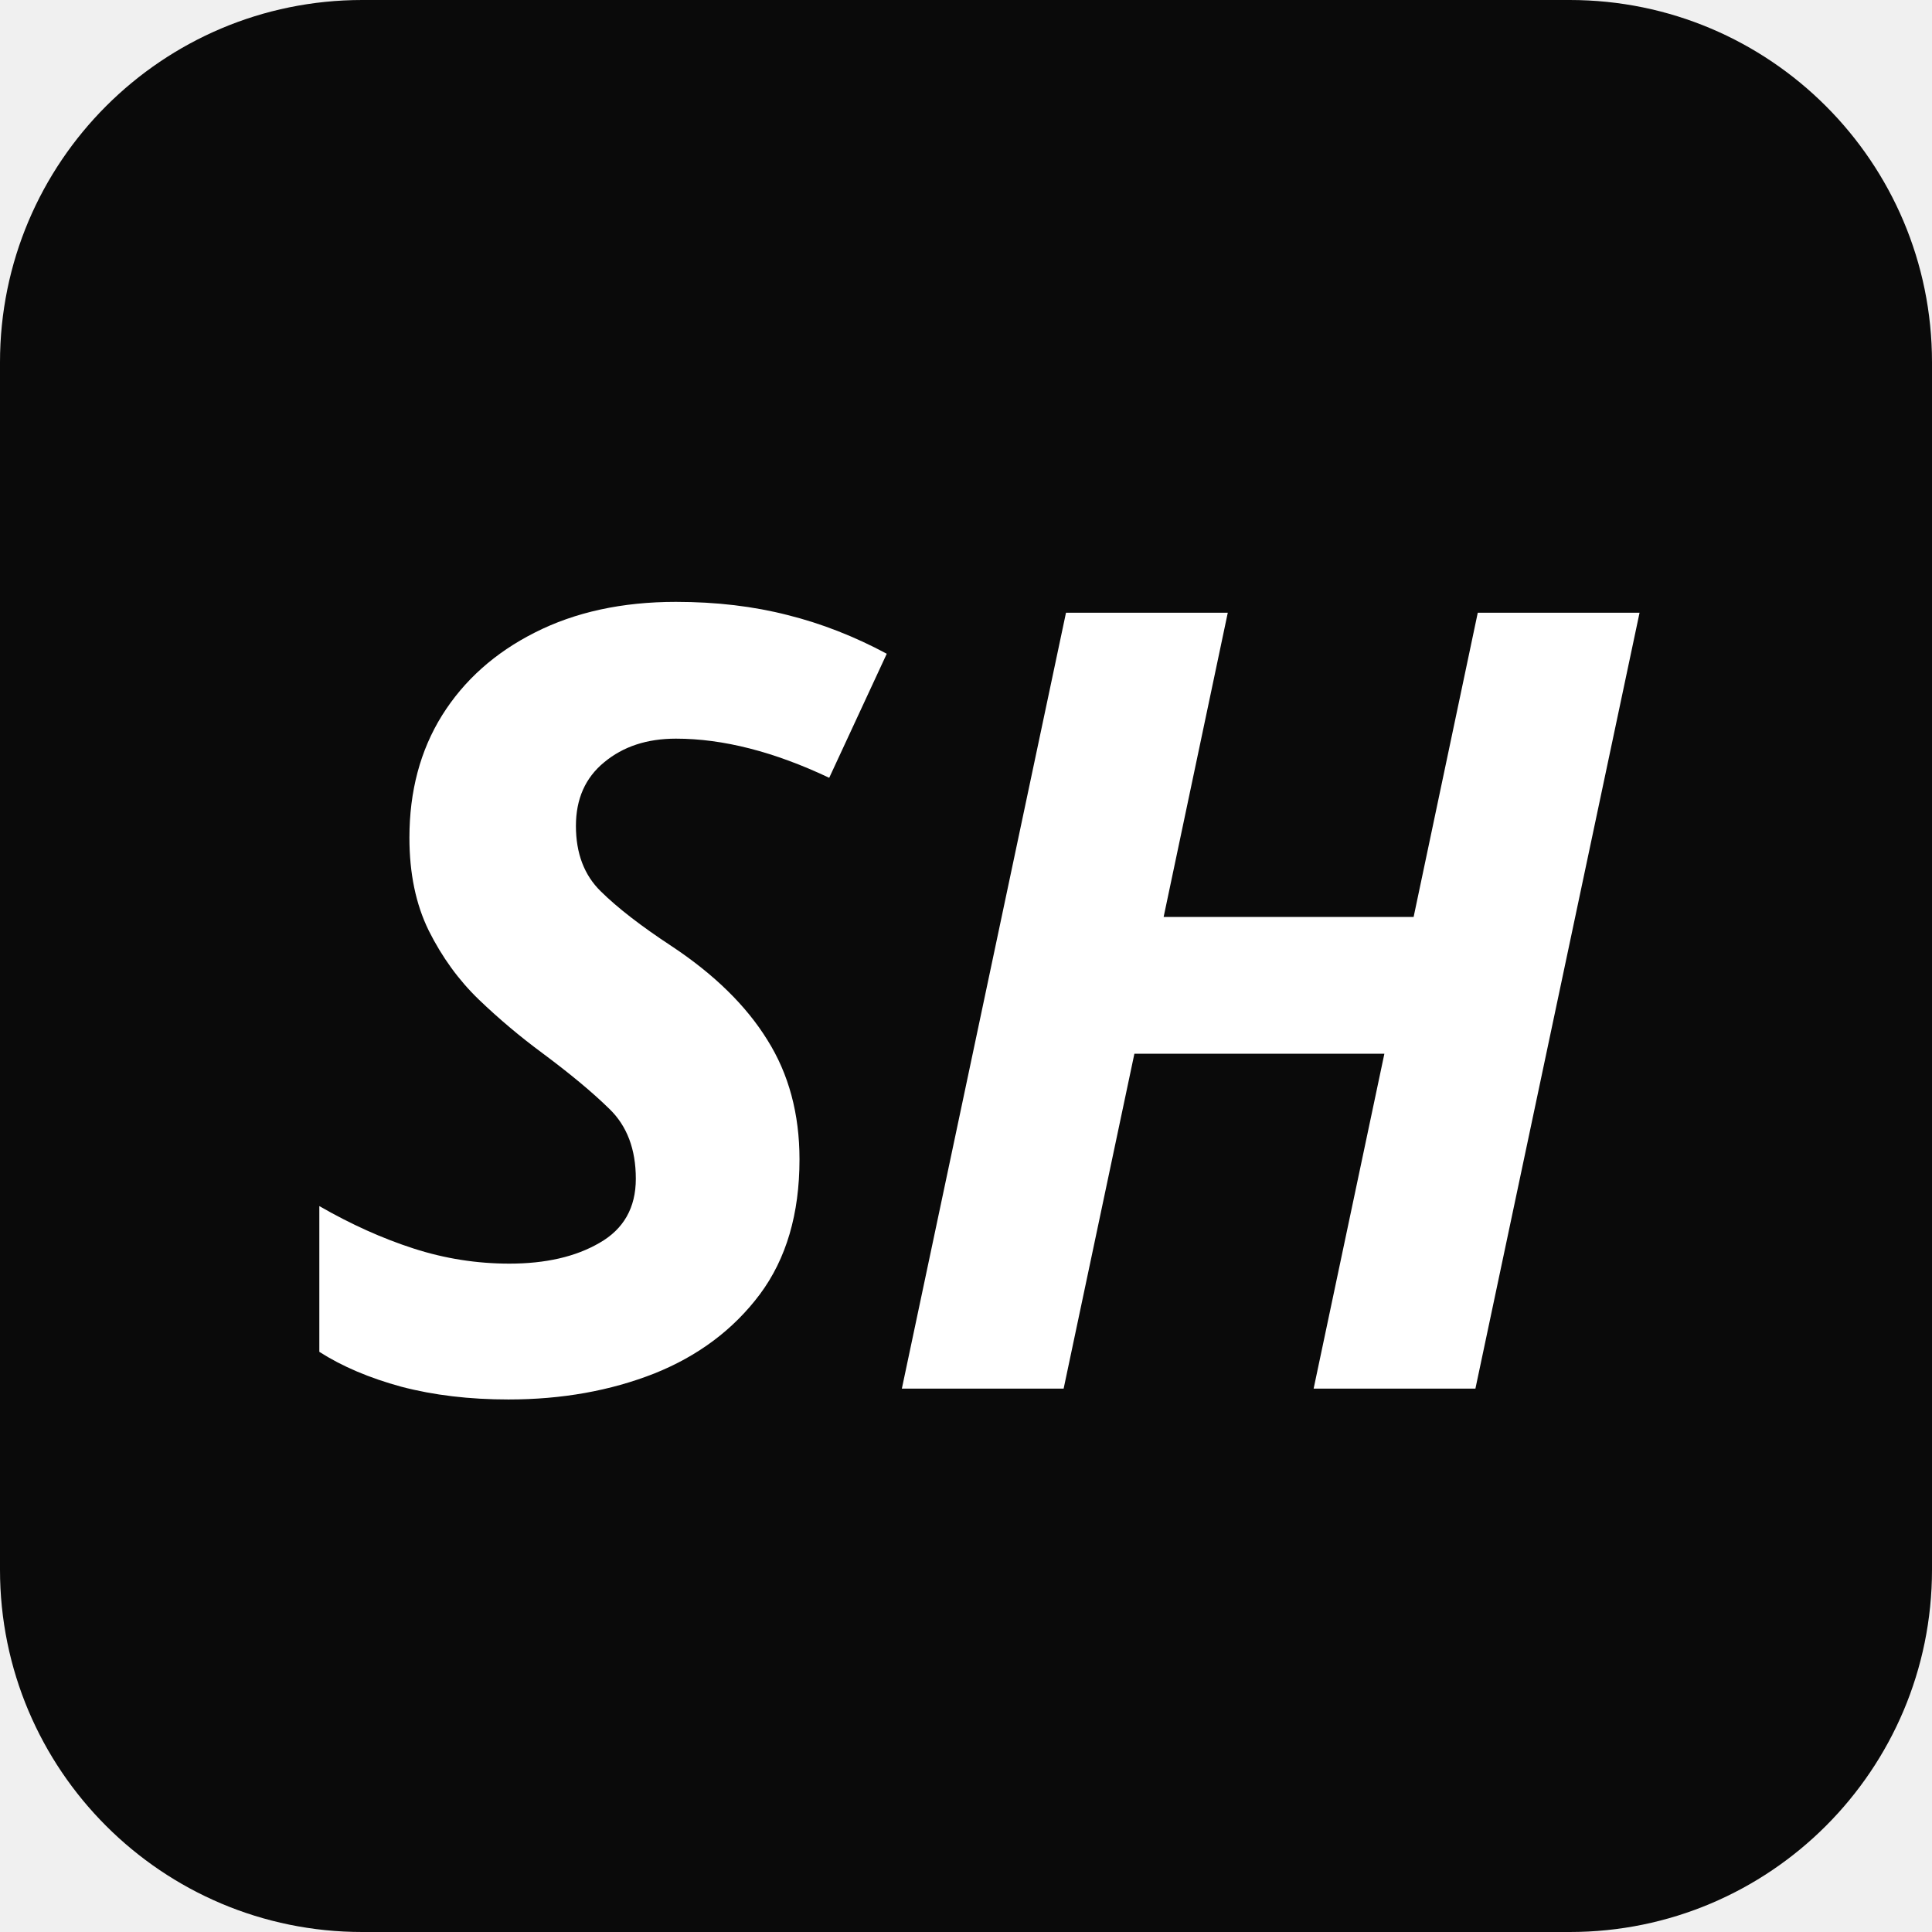
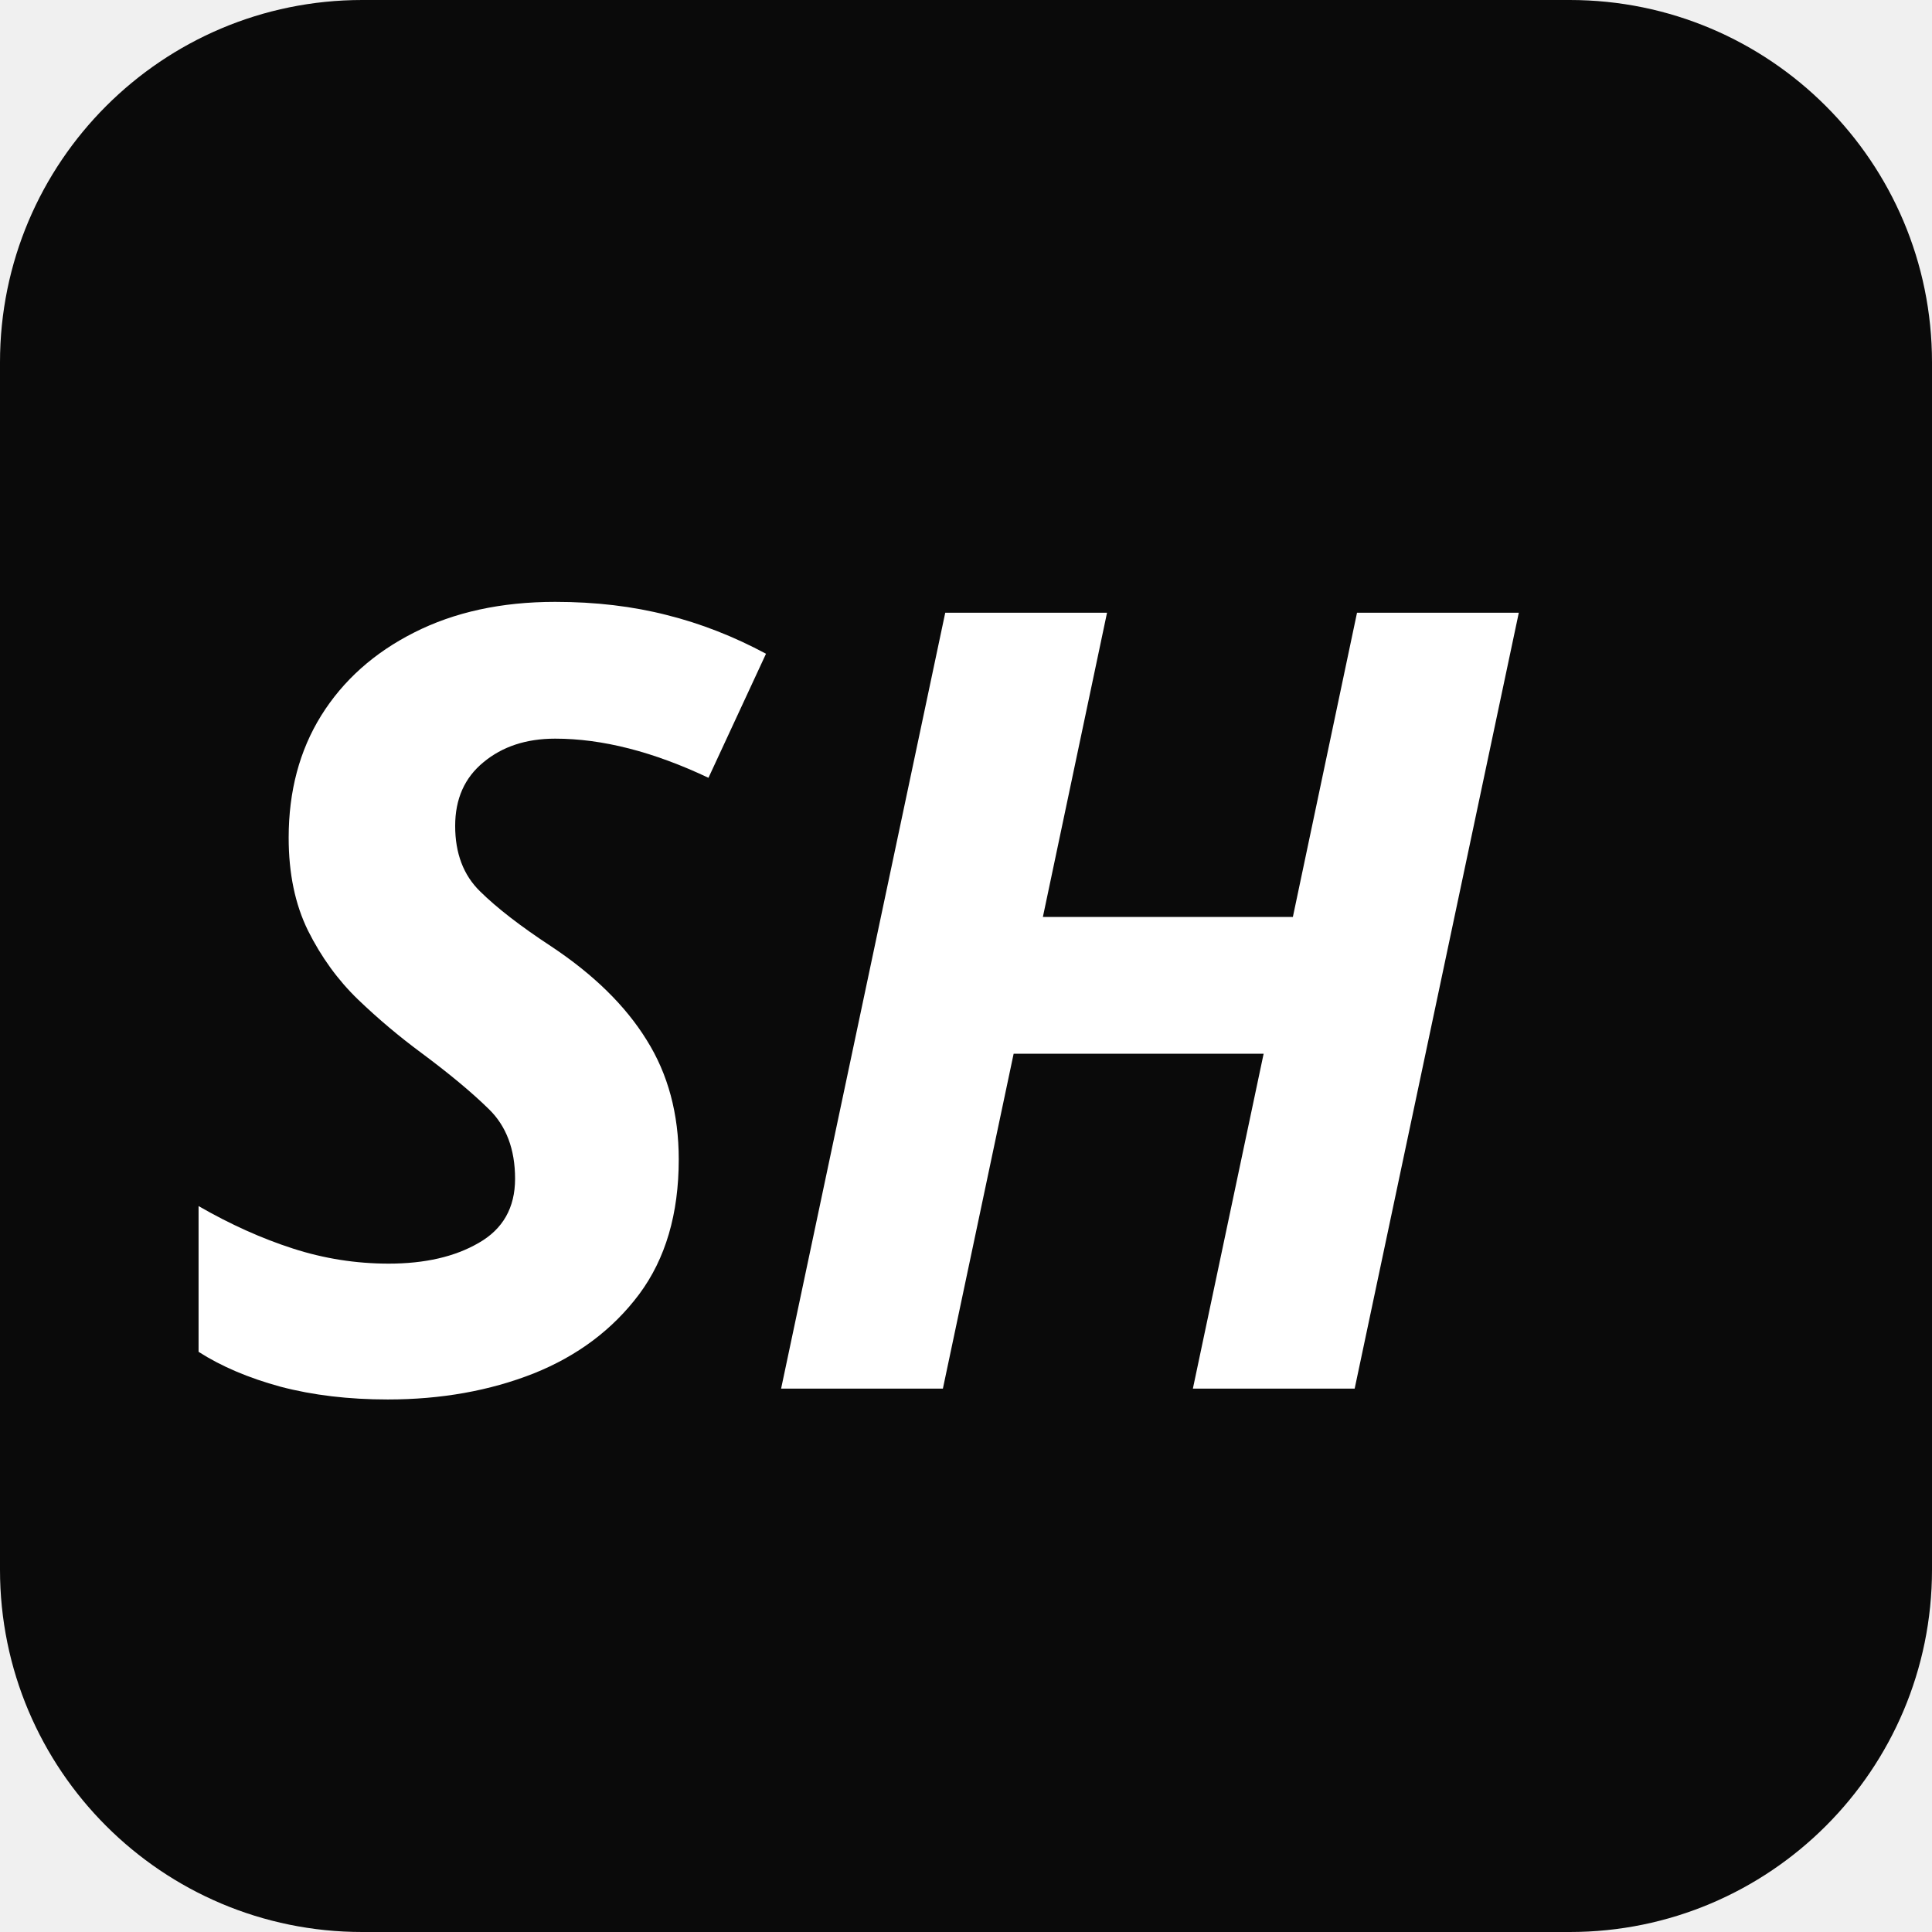
<svg xmlns="http://www.w3.org/2000/svg" viewBox="0 0 64 64">
  <rect width="64" height="64" rx="12" fill="#0a0a0a" />
-   <text x="32" y="46" text-anchor="middle" font-family="Arial Black, Impact, sans-serif" font-weight="900" font-style="italic" font-size="36" fill="white">SH</text>
+   <text x="28" y="46" text-anchor="middle" font-family="Arial Black, Impact, sans-serif" font-weight="900" font-style="italic" font-size="36" fill="white">SH</text>
</svg>
